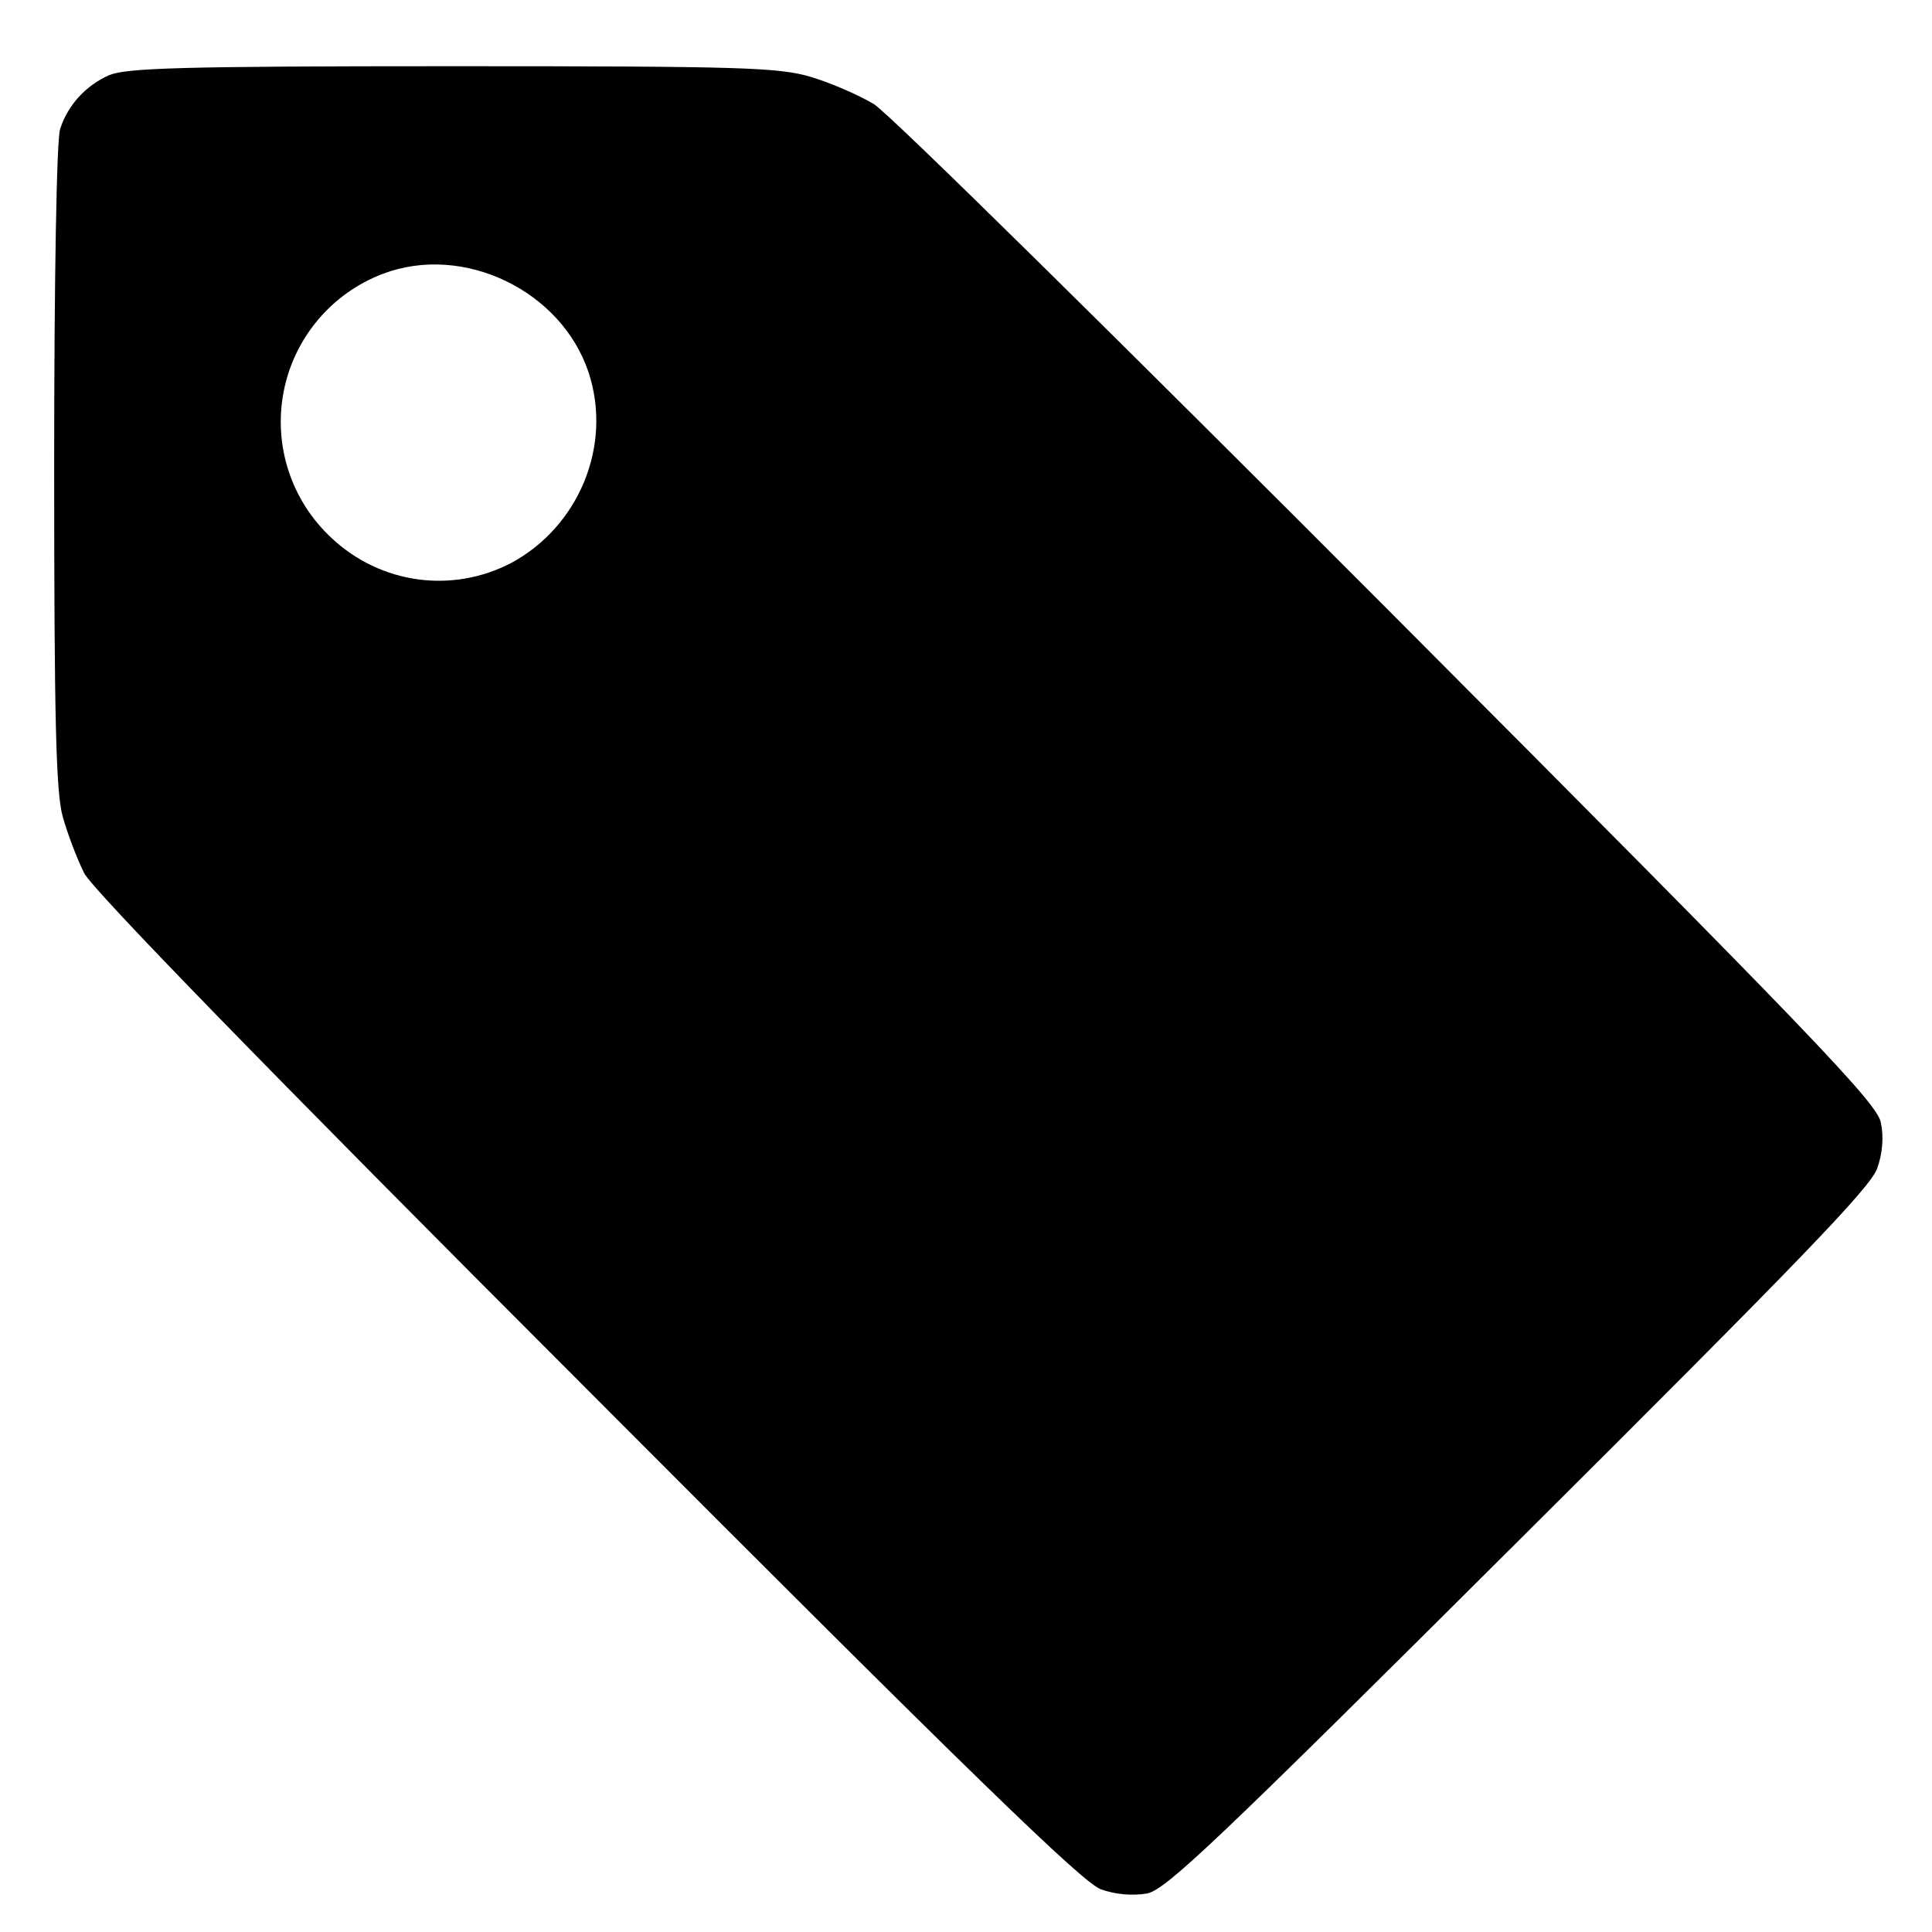
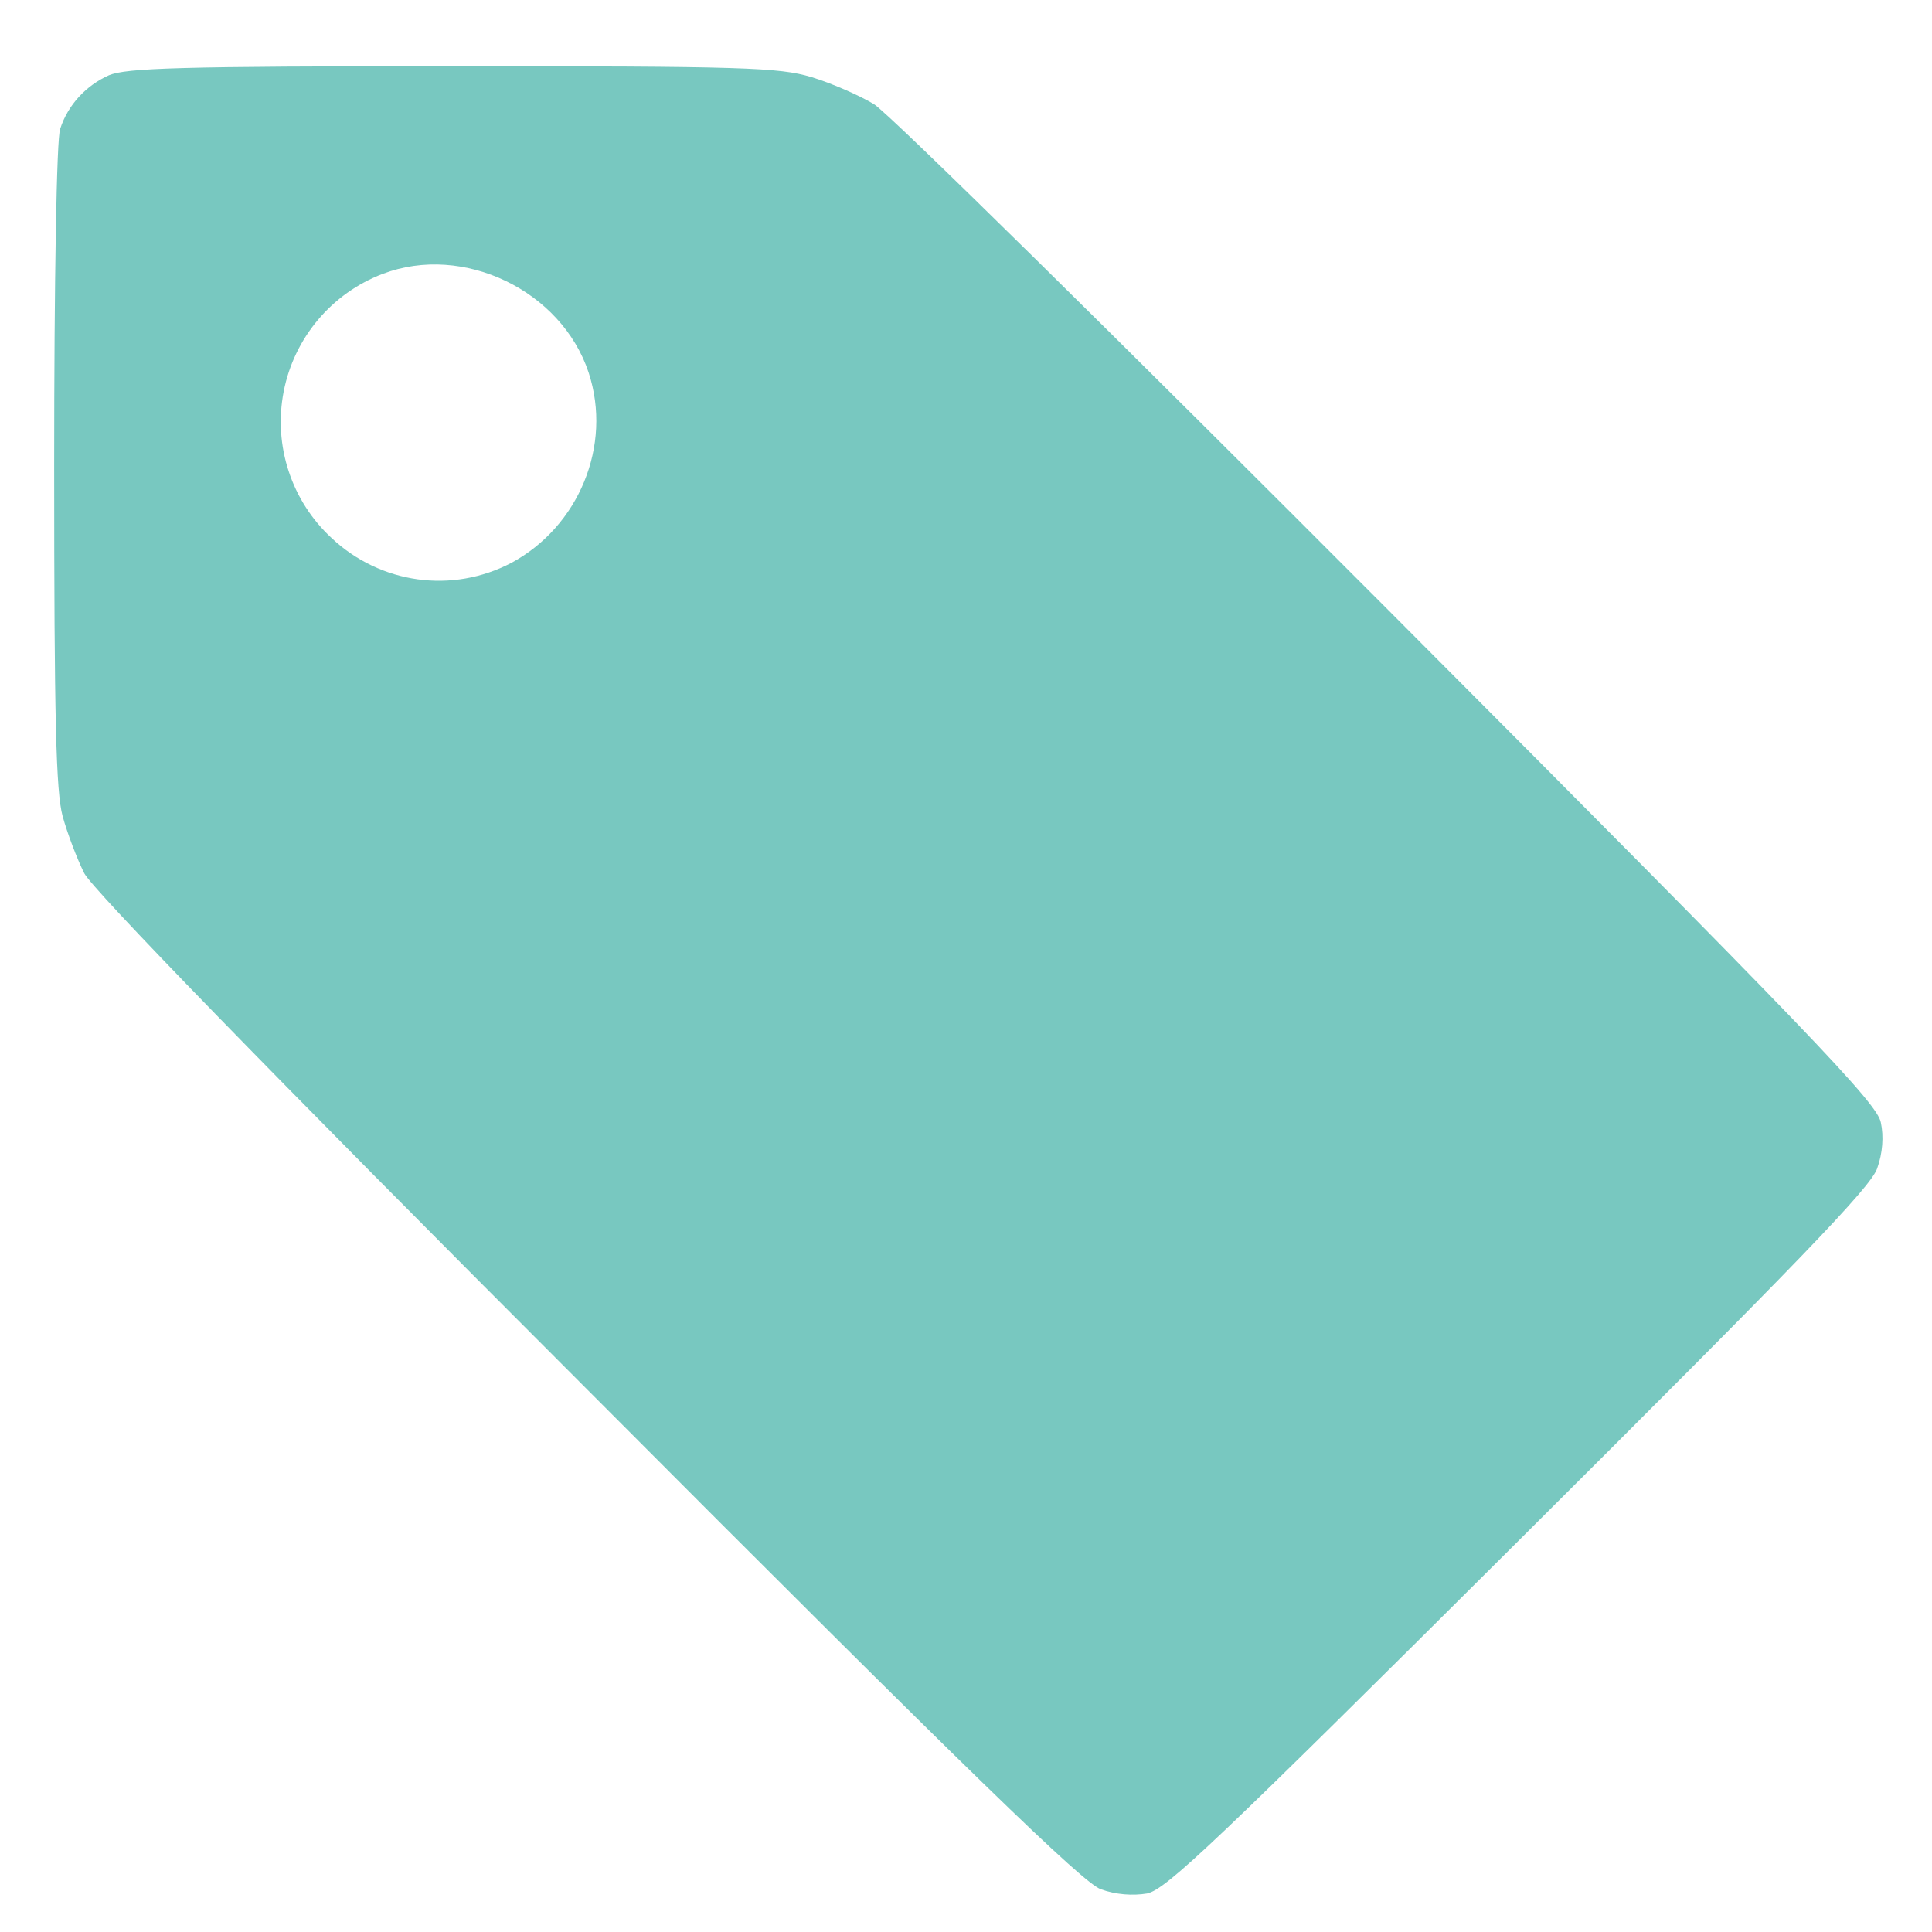
<svg xmlns="http://www.w3.org/2000/svg" viewBox="0 0 321 321" width="321" height="321">
-   <path d="M 18.1 12.5 C 21 11.3 29.7 11 75.1 11 c 48.6 0 54.3 0.2 59.7 1.8 c 3.3 1 7.9 3 10.4 4.5 c 2.5 1.5 40.9 39.4 85.5 84.1 c 70.3 70.5 81.2 81.9 81.8 85.1 c 0.5 2.3 0.3 5.1-0.6 7.6 c-1 3.1-13.1 15.6-59.5 61.8 c-50.4 50.2-58.6 58-61.8 58.7 c-2.4 0.4-5.2 0.2-7.7-0.7 c-3-1.1-20.9-18.4-85.3-83 c-54.5-54.5-82.1-83-83.6-85.8 c-1.2-2.4-2.8-6.6-3.6-9.5 c-1.1-4.1-1.4-16-1.4-58.3 c 0-30.5 0.4-54.4 1-55.9 c 1.3-4 4.3-7.2 8.1-8.9 Z m 45.5 33 C 77 40.4 93.3 48.3 97.8 61.9 c 4 12.2-1.7 25.6-12.8 31.6 c-9.9 5.2-21.8 3.5-29.9-4.1 a 26.3 26.3 0 0 1 8.5-43.9 Z" fill="#000000" fill-rule="evenodd" />
+   <path d="M 18.1 12.5 C 21 11.3 29.7 11 75.1 11 c 48.6 0 54.3 0.2 59.7 1.8 c 3.3 1 7.9 3 10.4 4.5 c 2.5 1.5 40.9 39.4 85.5 84.1 c 70.3 70.5 81.2 81.9 81.8 85.1 c 0.5 2.3 0.3 5.1-0.6 7.6 c-1 3.1-13.1 15.6-59.5 61.8 c-50.4 50.2-58.6 58-61.8 58.7 c-2.4 0.4-5.2 0.2-7.7-0.7 c-3-1.1-20.9-18.4-85.3-83 c-54.5-54.5-82.1-83-83.6-85.8 c-1.2-2.4-2.8-6.6-3.6-9.5 c-1.1-4.1-1.4-16-1.4-58.3 c 0-30.5 0.4-54.4 1-55.9 c 1.3-4 4.3-7.2 8.1-8.9 Z m 45.5 33 C 77 40.4 93.3 48.3 97.8 61.9 c 4 12.2-1.7 25.6-12.8 31.6 c-9.9 5.2-21.8 3.5-29.9-4.1 a 26.3 26.3 0 0 1 8.5-43.9 Z" fill="#78c8c0" fill-rule="evenodd" />
</svg>
